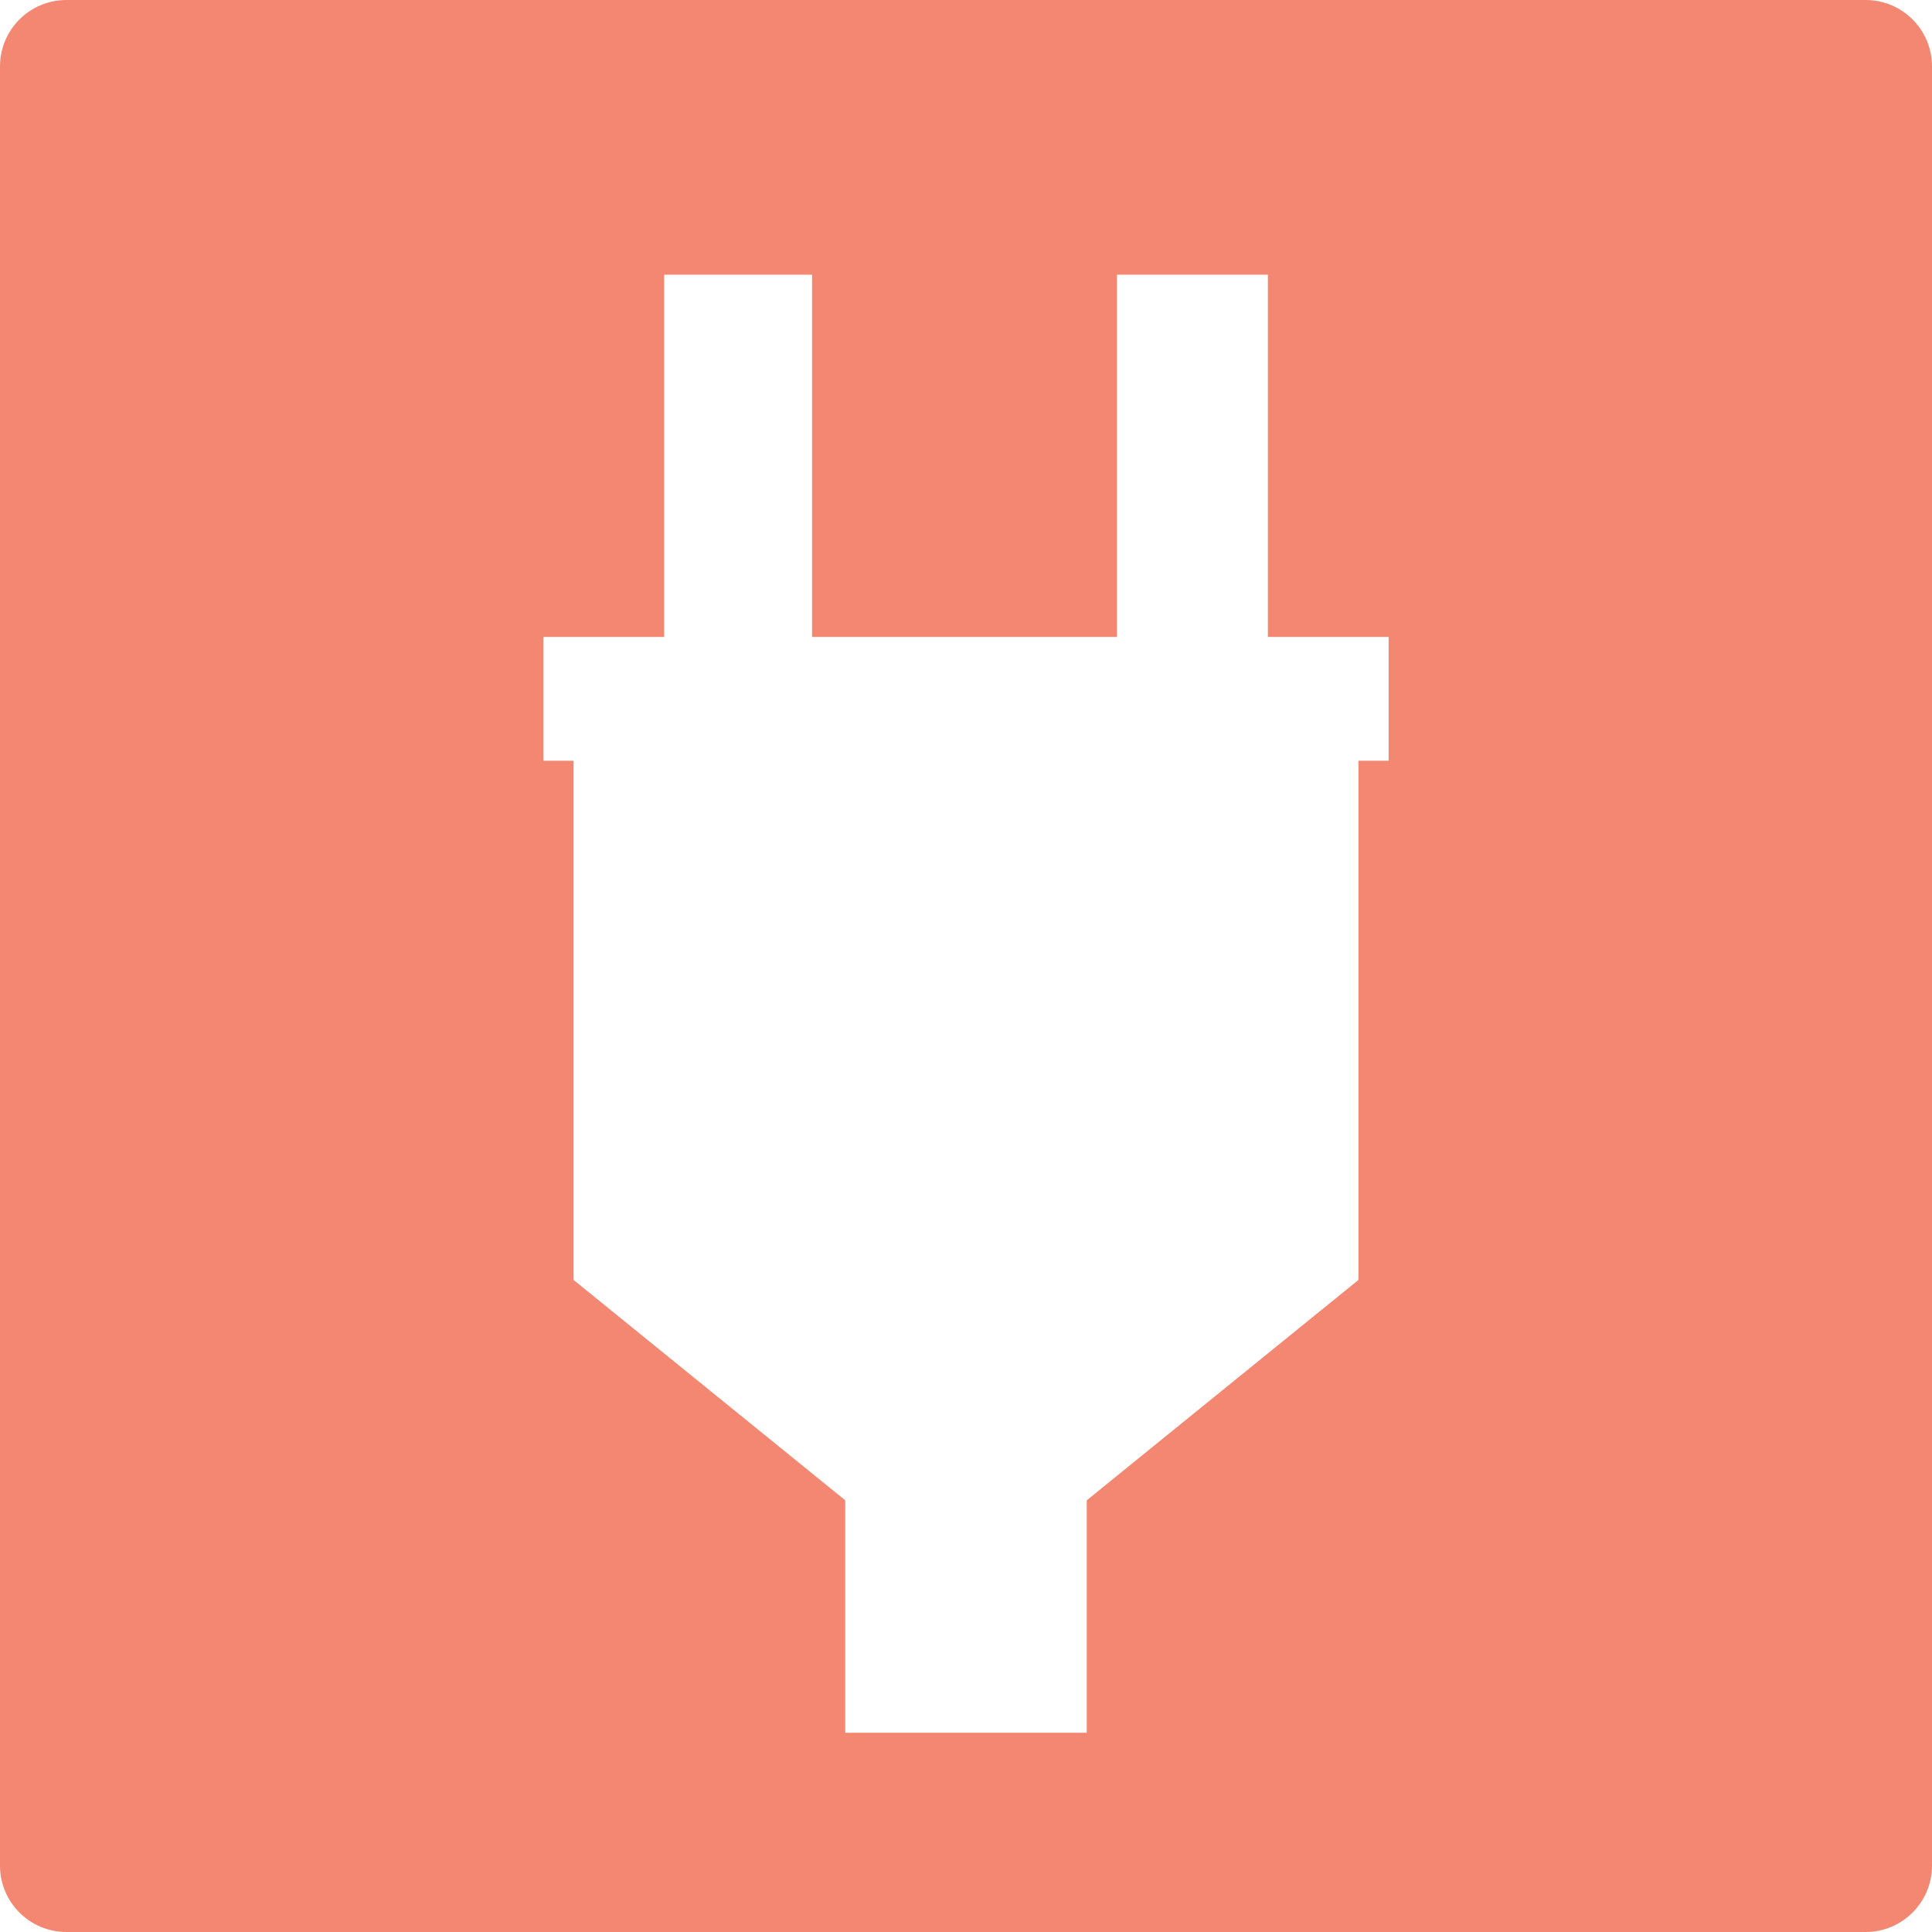
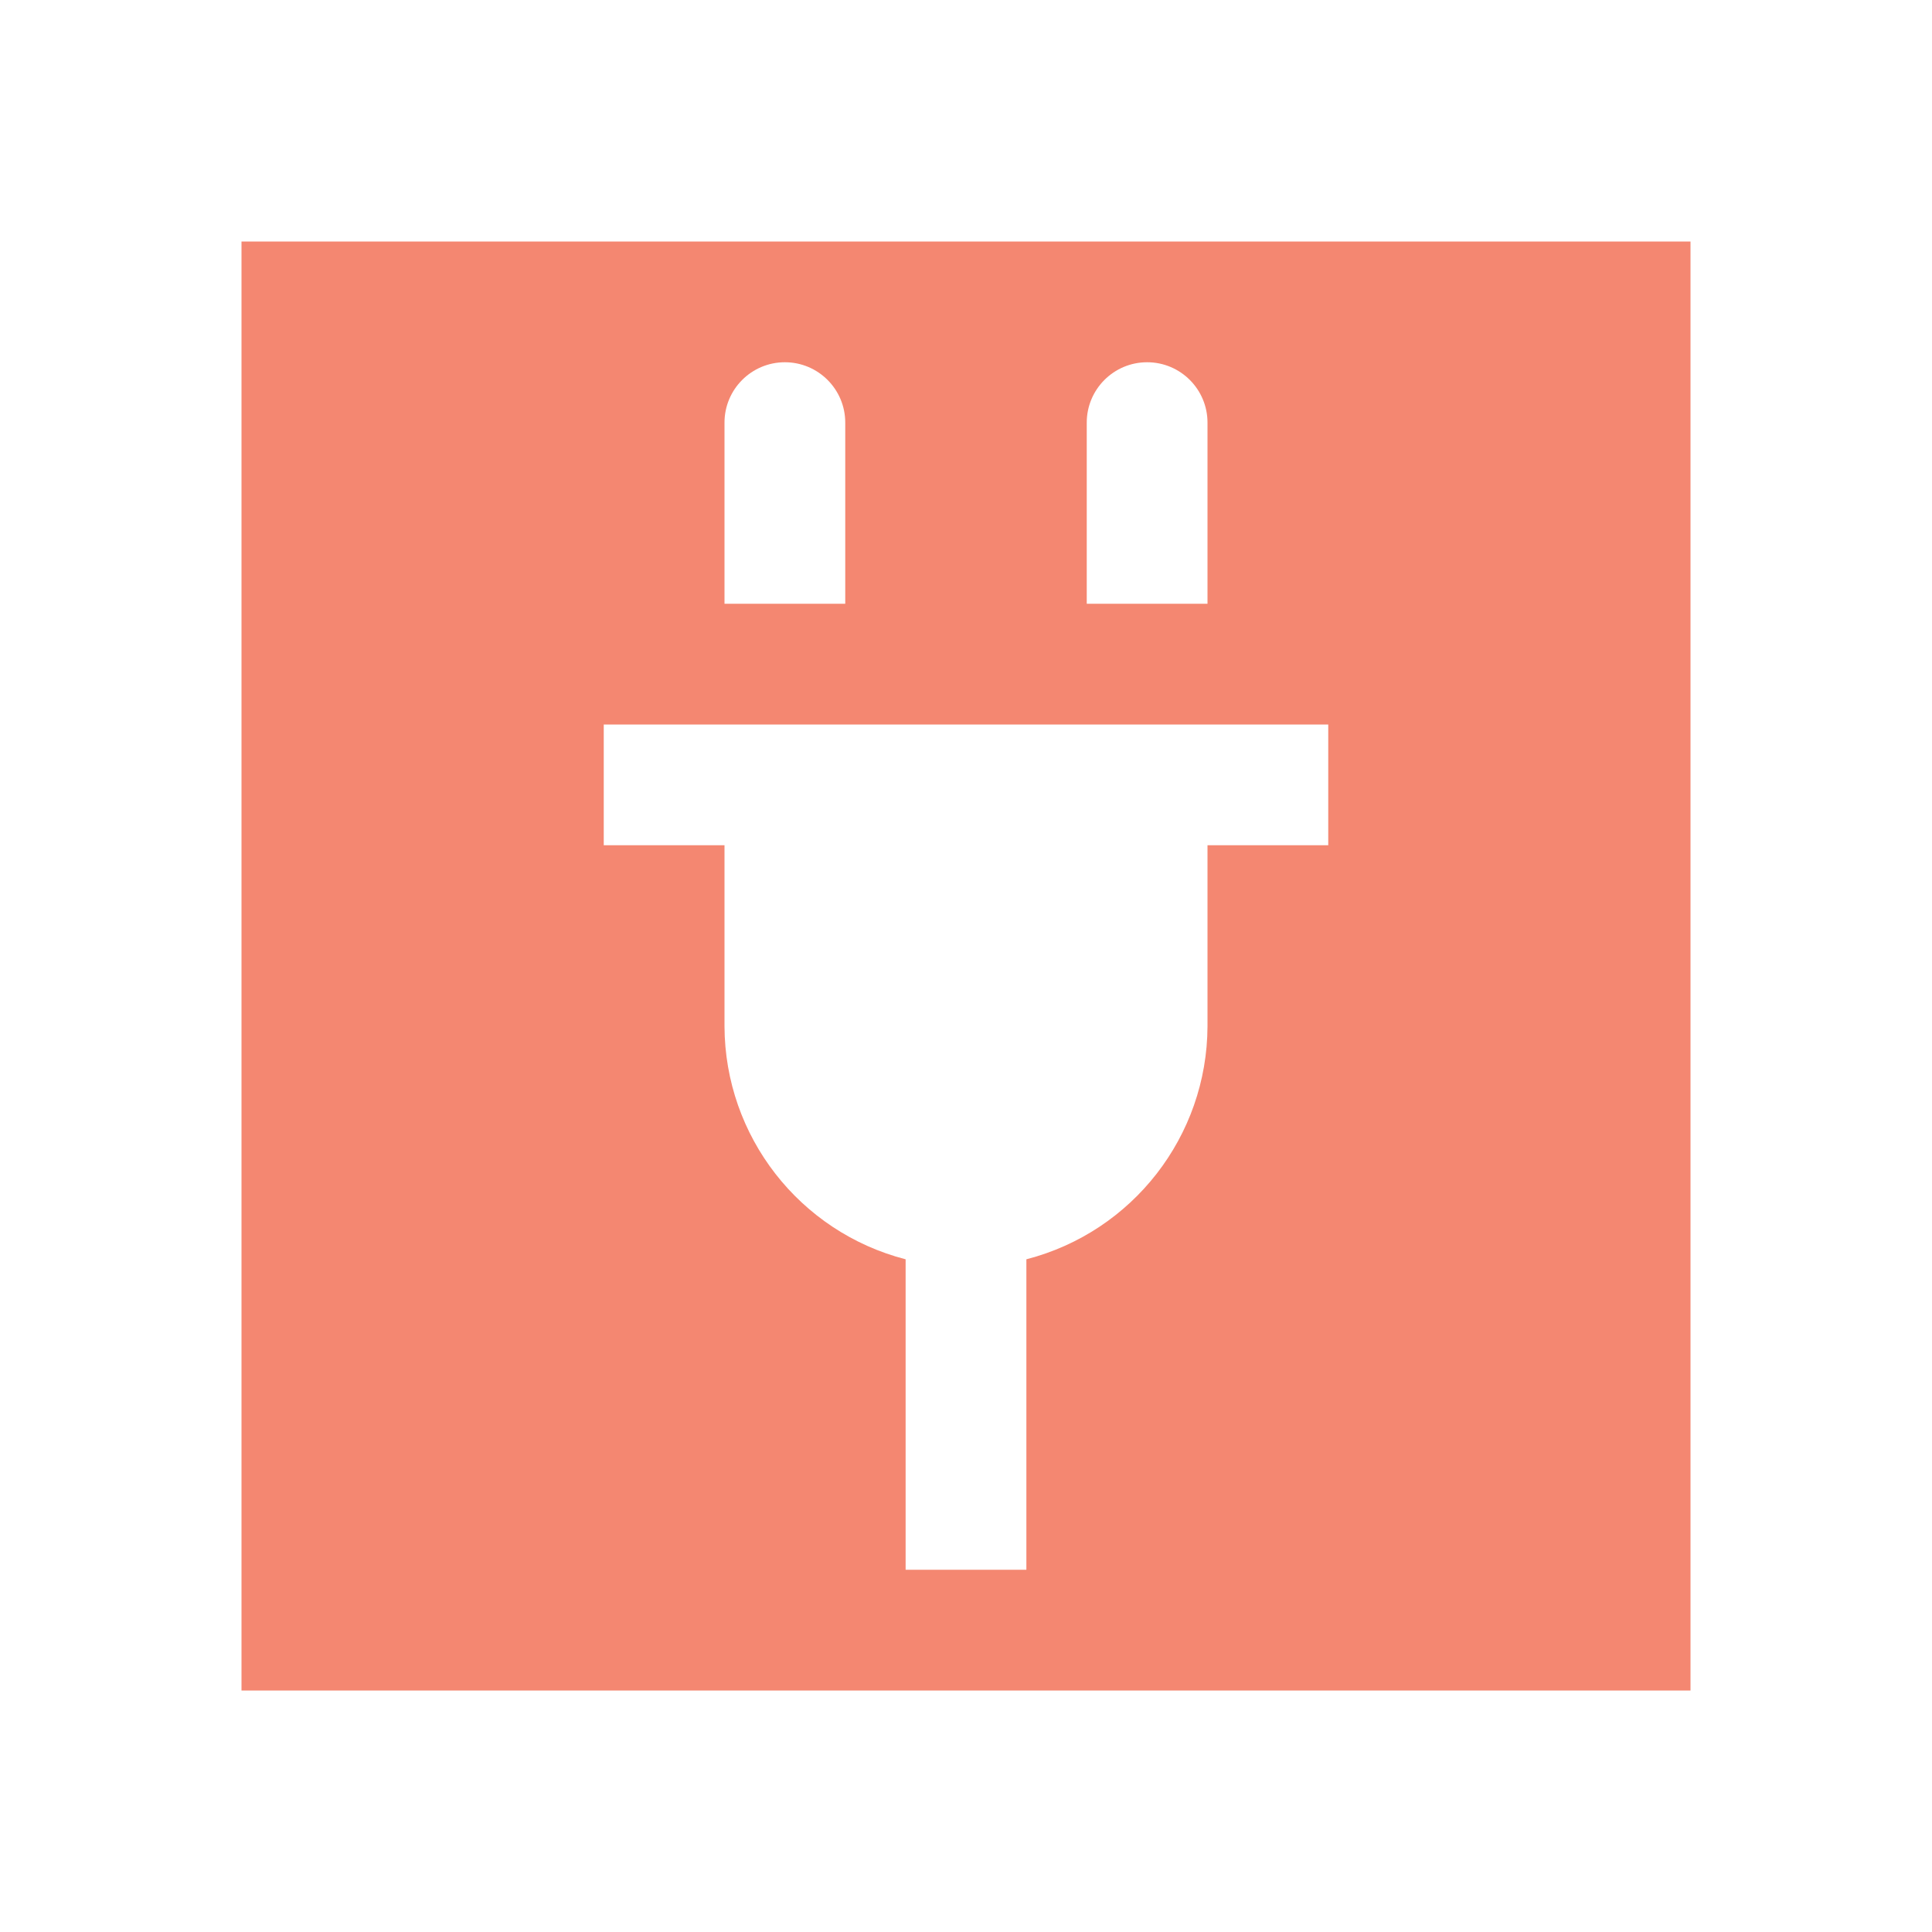
- <svg xmlns="http://www.w3.org/2000/svg" id="Calque_1" data-name="Calque 1" width="64" height="64" viewBox="0 0 64 64">
+ <svg xmlns="http://www.w3.org/2000/svg" viewBox="0 0 16 16">
  <defs>
-     <style>.cls-1{fill:#f48771;}</style>
+     <style>.icon-canvas-transparent,.icon-vs-out{fill:#252526;}.icon-canvas-transparent{opacity:0;}.icon-vs-action-red{fill:#f48771;}</style>
  </defs>
-   <path class="cls-1" d="M61.8,64H2.2A2.2,2.2,0,0,1,0,61.8V2.2A2.2,2.2,0,0,1,2.2,0H61.8A2.2,2.2,0,0,1,64,2.2V61.8A2.2,2.2,0,0,1,61.8,64ZM46,21.1H42V9.1h-5v12H26.9V9.1H22v12H18v4.1h1V42.4l9,7.3v7.7h8V49.7l9-7.3V25.2h1Z" />
+   <g id="canvas">
+     <path class="icon-canvas-transparent" d="M16,0V16H0V0Z" />
+   </g>
+   <g id="outline" style="display: none;">
+     <path class="icon-vs-out" d="M1,15V1H15V15Z" />
+   </g>
+   <g id="iconBg">
+     <path class="icon-vs-action-red" d="M2,2V14H14V2ZM9,3.5a.5.5,0,0,1,1,0V5H9Zm-3,0a.5.5,0,0,1,1,0V5H6ZM11,7H10V8.5a2,2,0,0,1-1.5,1.929V13h-1V10.429A2,2,0,0,1,6,8.5V7H5V6h6Z" />
+   </g>
</svg>
